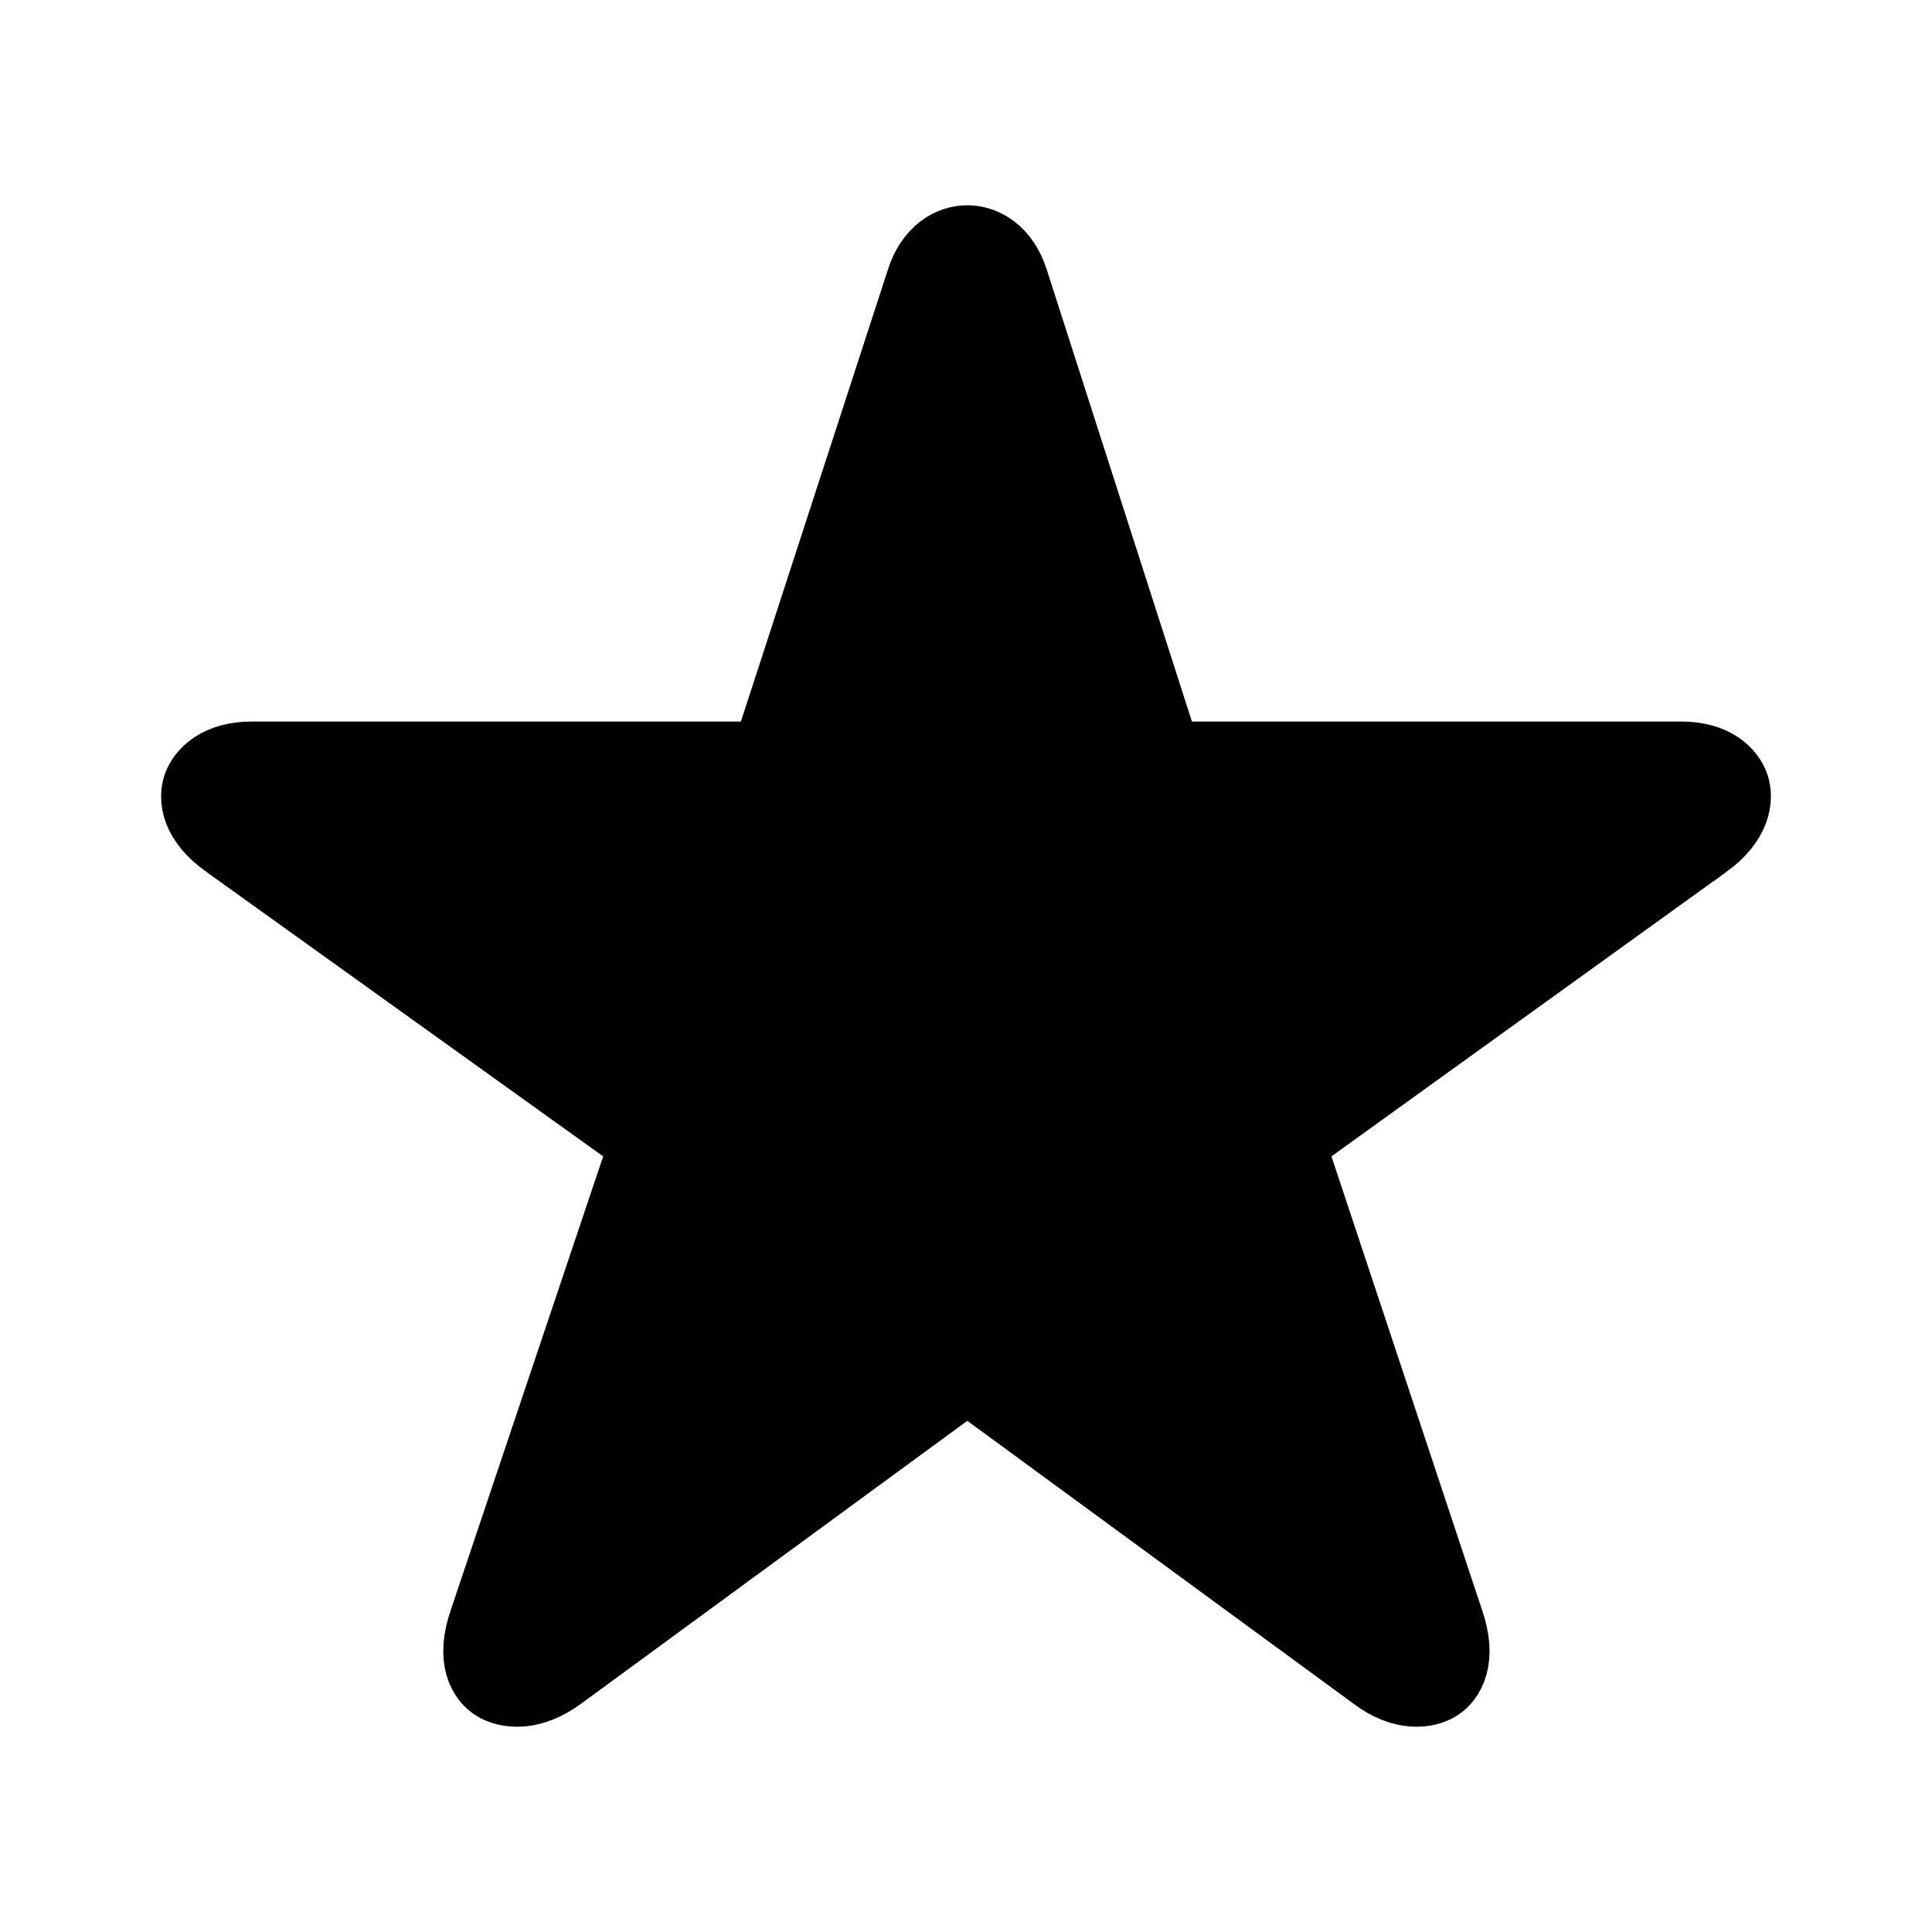
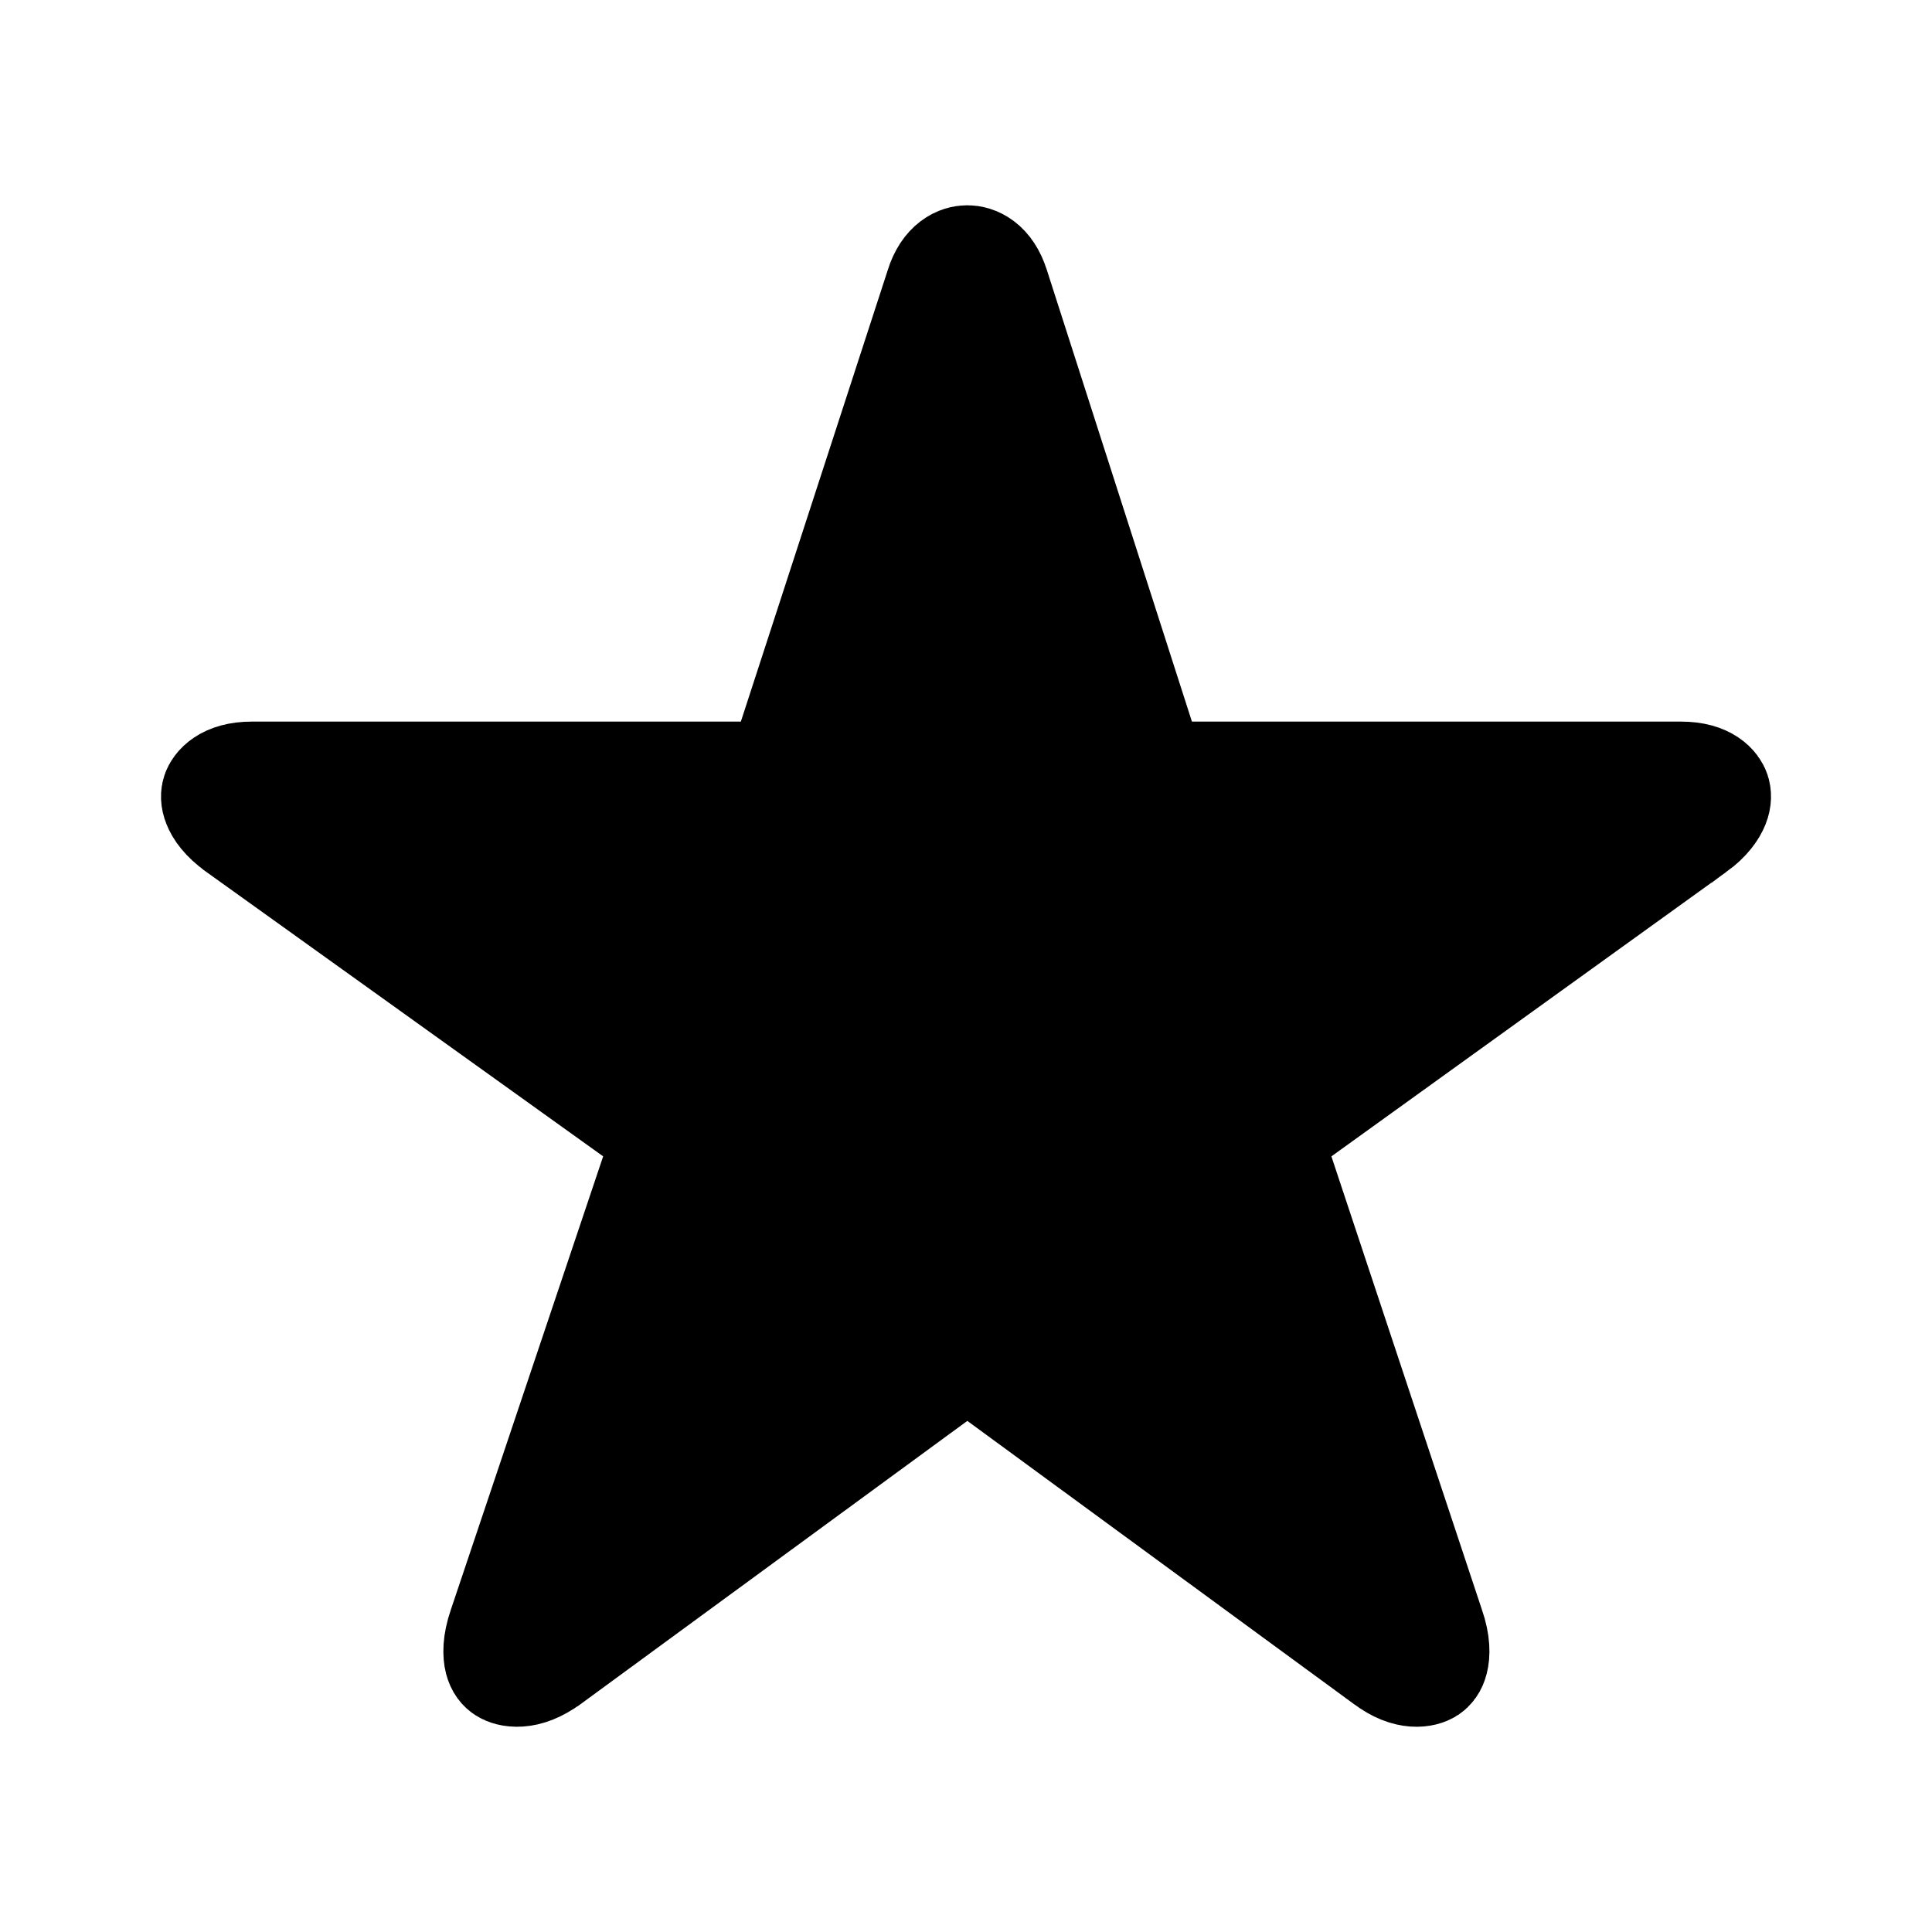
- <svg xmlns="http://www.w3.org/2000/svg" viewBox="0 0 28 28" fill="currentColor">
-   <path id="Vector" d="M14.433 20.027L14.019 19.724L13.605 20.027L8.013 24.123L8.011 24.125C7.639 24.399 7.365 24.333 7.267 24.268C7.203 24.226 7.024 24.055 7.198 23.551L7.198 23.551L7.2 23.546L9.405 16.982L9.57 16.491L9.149 16.19L3.4 12.068L3.397 12.066C2.996 11.781 3.021 11.536 3.048 11.455C3.082 11.354 3.231 11.157 3.648 11.157H10.737H11.245L11.403 10.674L13.53 4.136L13.53 4.136L13.532 4.129C13.646 3.765 13.872 3.675 14.019 3.675C14.166 3.675 14.393 3.765 14.506 4.129L14.506 4.129L14.508 4.134L16.608 10.672L16.764 11.157H17.275L24.364 11.157C24.778 11.157 24.92 11.351 24.952 11.45C24.981 11.538 24.998 11.786 24.61 12.07C24.609 12.07 24.609 12.07 24.608 12.07L18.887 16.191L18.47 16.491L18.632 16.979L20.811 23.543L20.811 23.543L20.814 23.551C20.988 24.055 20.808 24.228 20.746 24.27C20.652 24.332 20.389 24.398 20.034 24.13L20.034 24.13L20.025 24.123L14.433 20.027Z" stroke="currentColor" stroke-width="1.4" />
+ <svg xmlns="http://www.w3.org/2000/svg" width="24" height="24" viewBox="0 0 24 24" fill="currentColor">
+   <path d="M12.43 17.086L12.016 16.783L11.603 17.086L6.809 20.597L6.807 20.598C6.514 20.815 6.325 20.745 6.284 20.718C6.261 20.703 6.235 20.677 6.219 20.617C6.203 20.554 6.193 20.425 6.264 20.22L6.264 20.22L6.266 20.214L8.156 14.588L8.321 14.098L7.901 13.796L2.972 10.263L2.972 10.263L2.97 10.261C2.808 10.146 2.742 10.041 2.718 9.978C2.694 9.918 2.698 9.877 2.707 9.851C2.72 9.813 2.804 9.664 3.127 9.664H9.203H9.711L9.869 9.18L11.692 3.577L11.692 3.577L11.694 3.569C11.78 3.295 11.938 3.25 12.016 3.25C12.095 3.25 12.253 3.295 12.338 3.569L12.338 3.569L12.34 3.574L14.14 9.178L14.296 9.664H14.807H20.883C21.203 9.664 21.281 9.81 21.293 9.846C21.302 9.874 21.307 9.918 21.282 9.981C21.256 10.047 21.191 10.151 21.035 10.265C21.035 10.265 21.034 10.265 21.034 10.265L16.13 13.797L15.713 14.098L15.875 14.586L17.743 20.212L17.743 20.212L17.746 20.22C17.817 20.425 17.807 20.554 17.79 20.619C17.775 20.679 17.749 20.705 17.727 20.72C17.689 20.745 17.51 20.813 17.232 20.603L17.232 20.603L17.223 20.597L12.43 17.086Z" stroke="currentColor" stroke-width="1.4" />
</svg>
